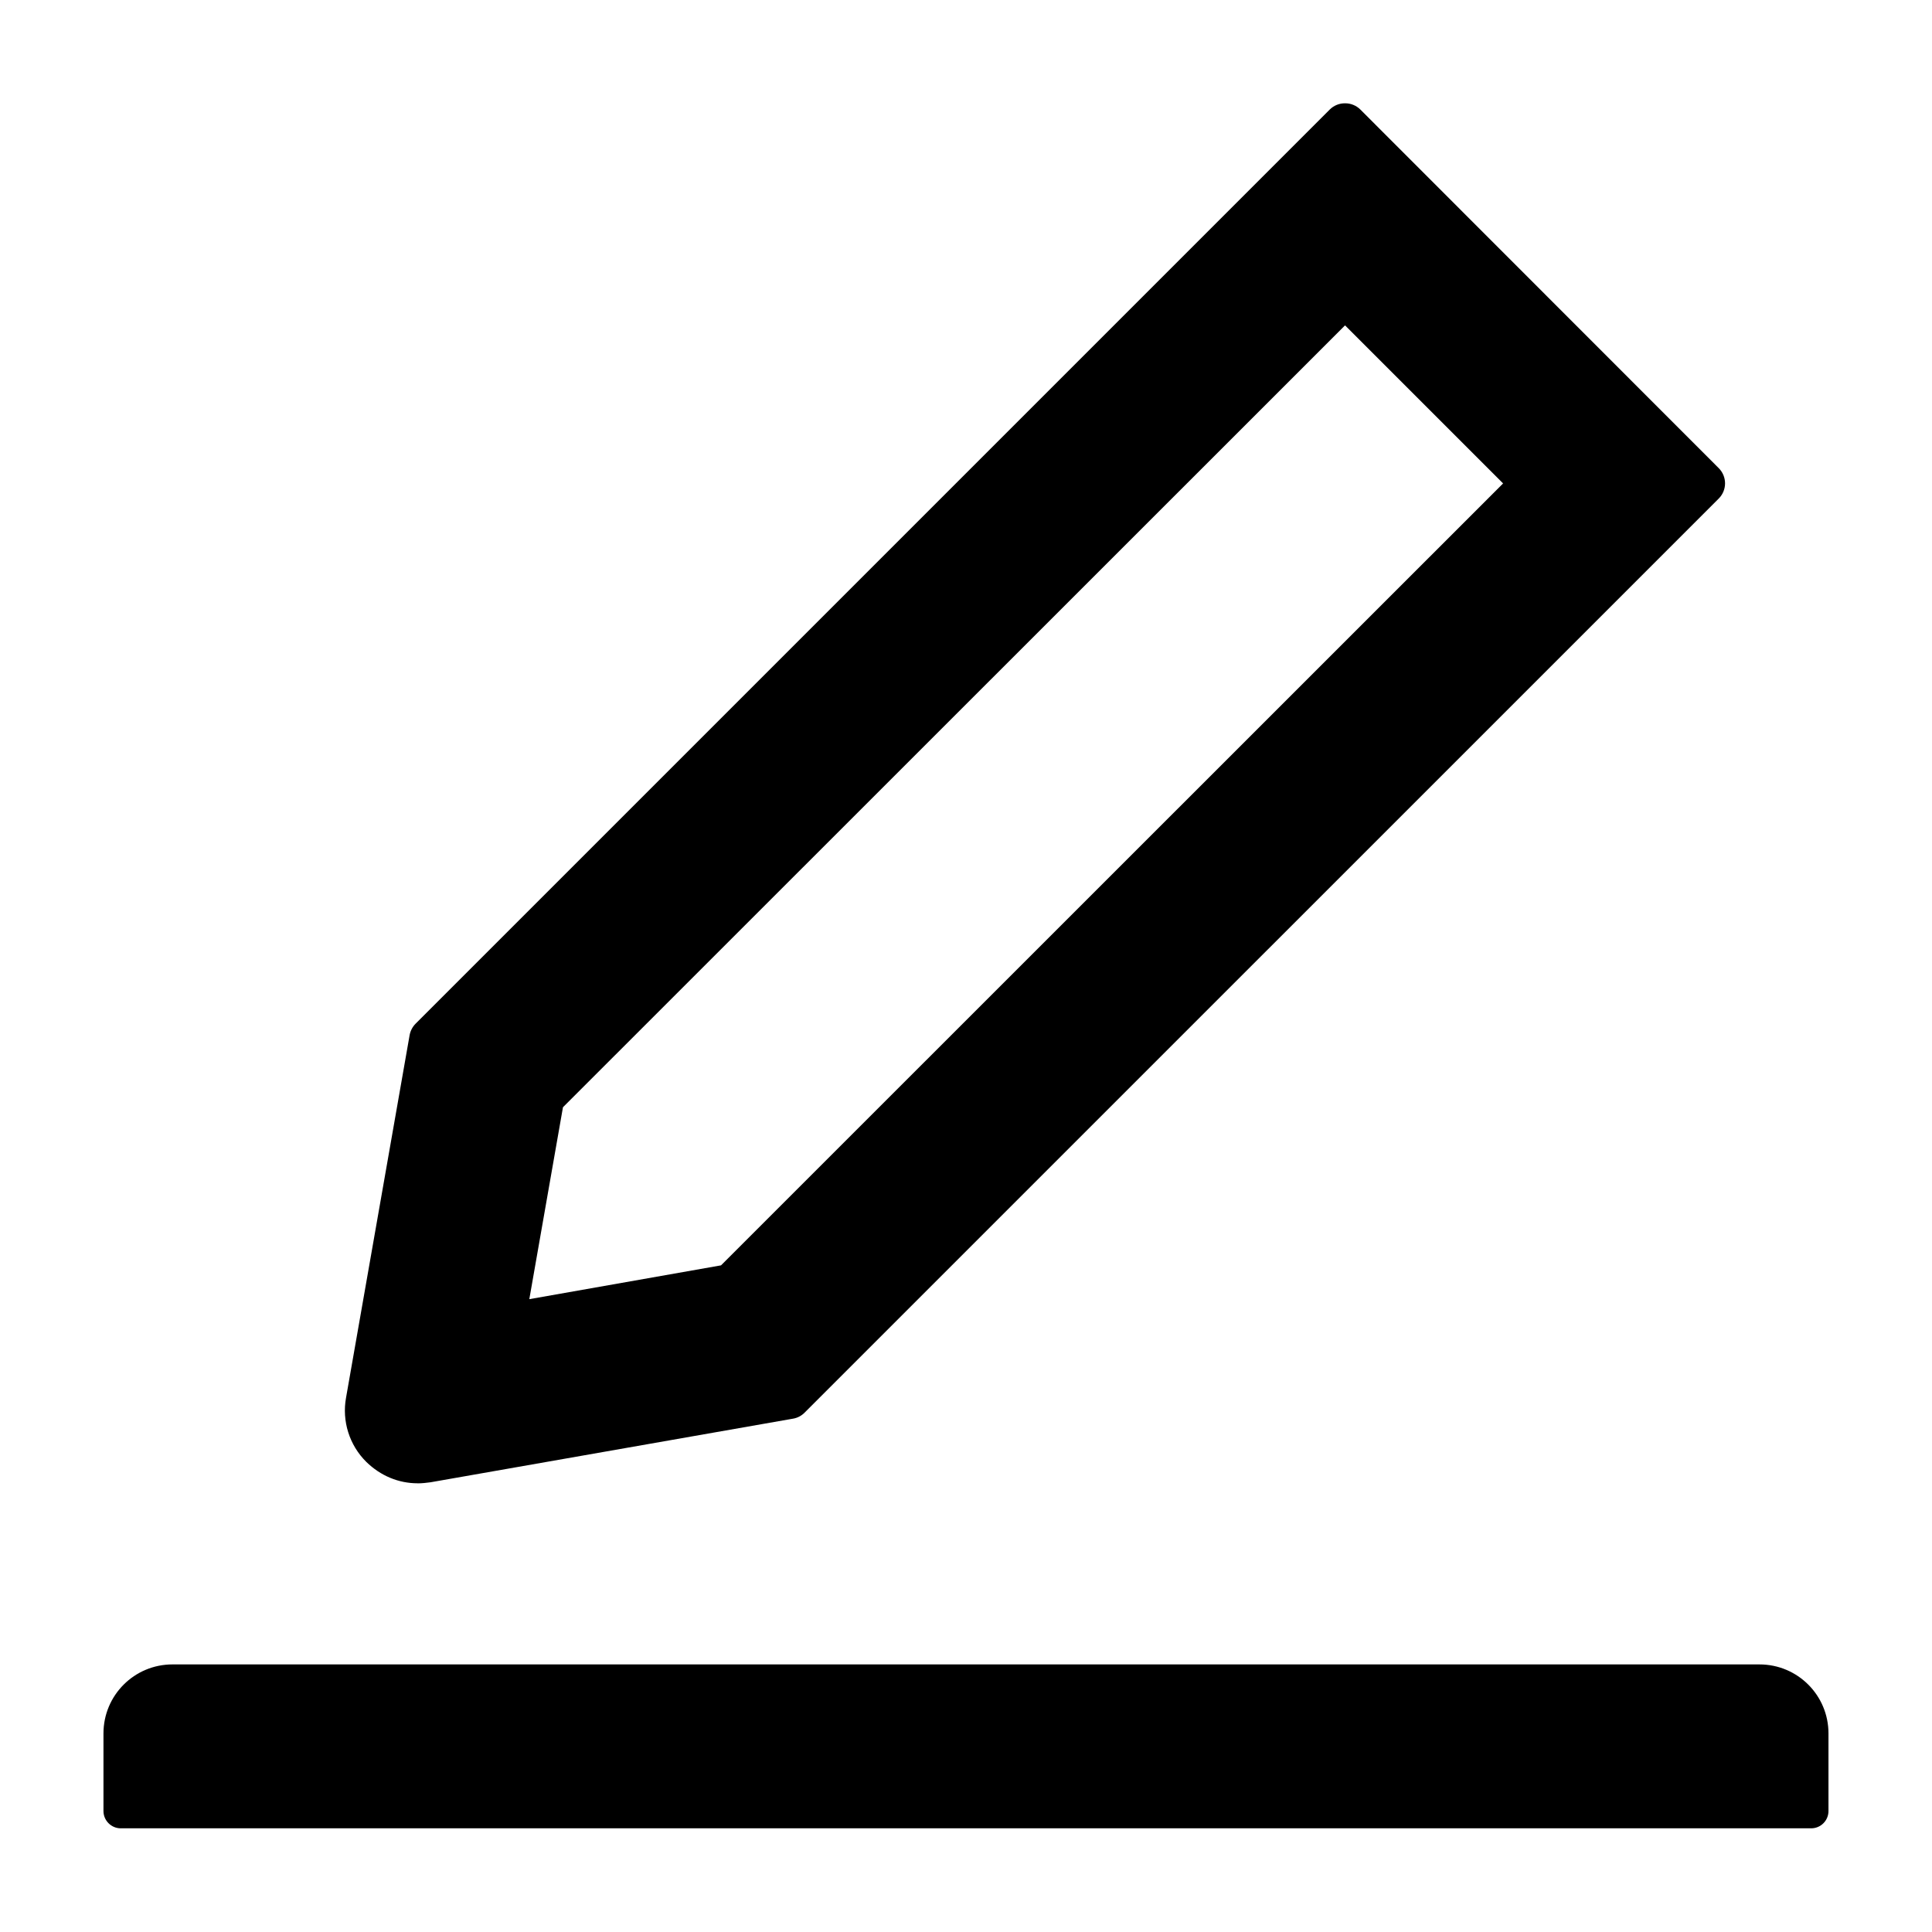
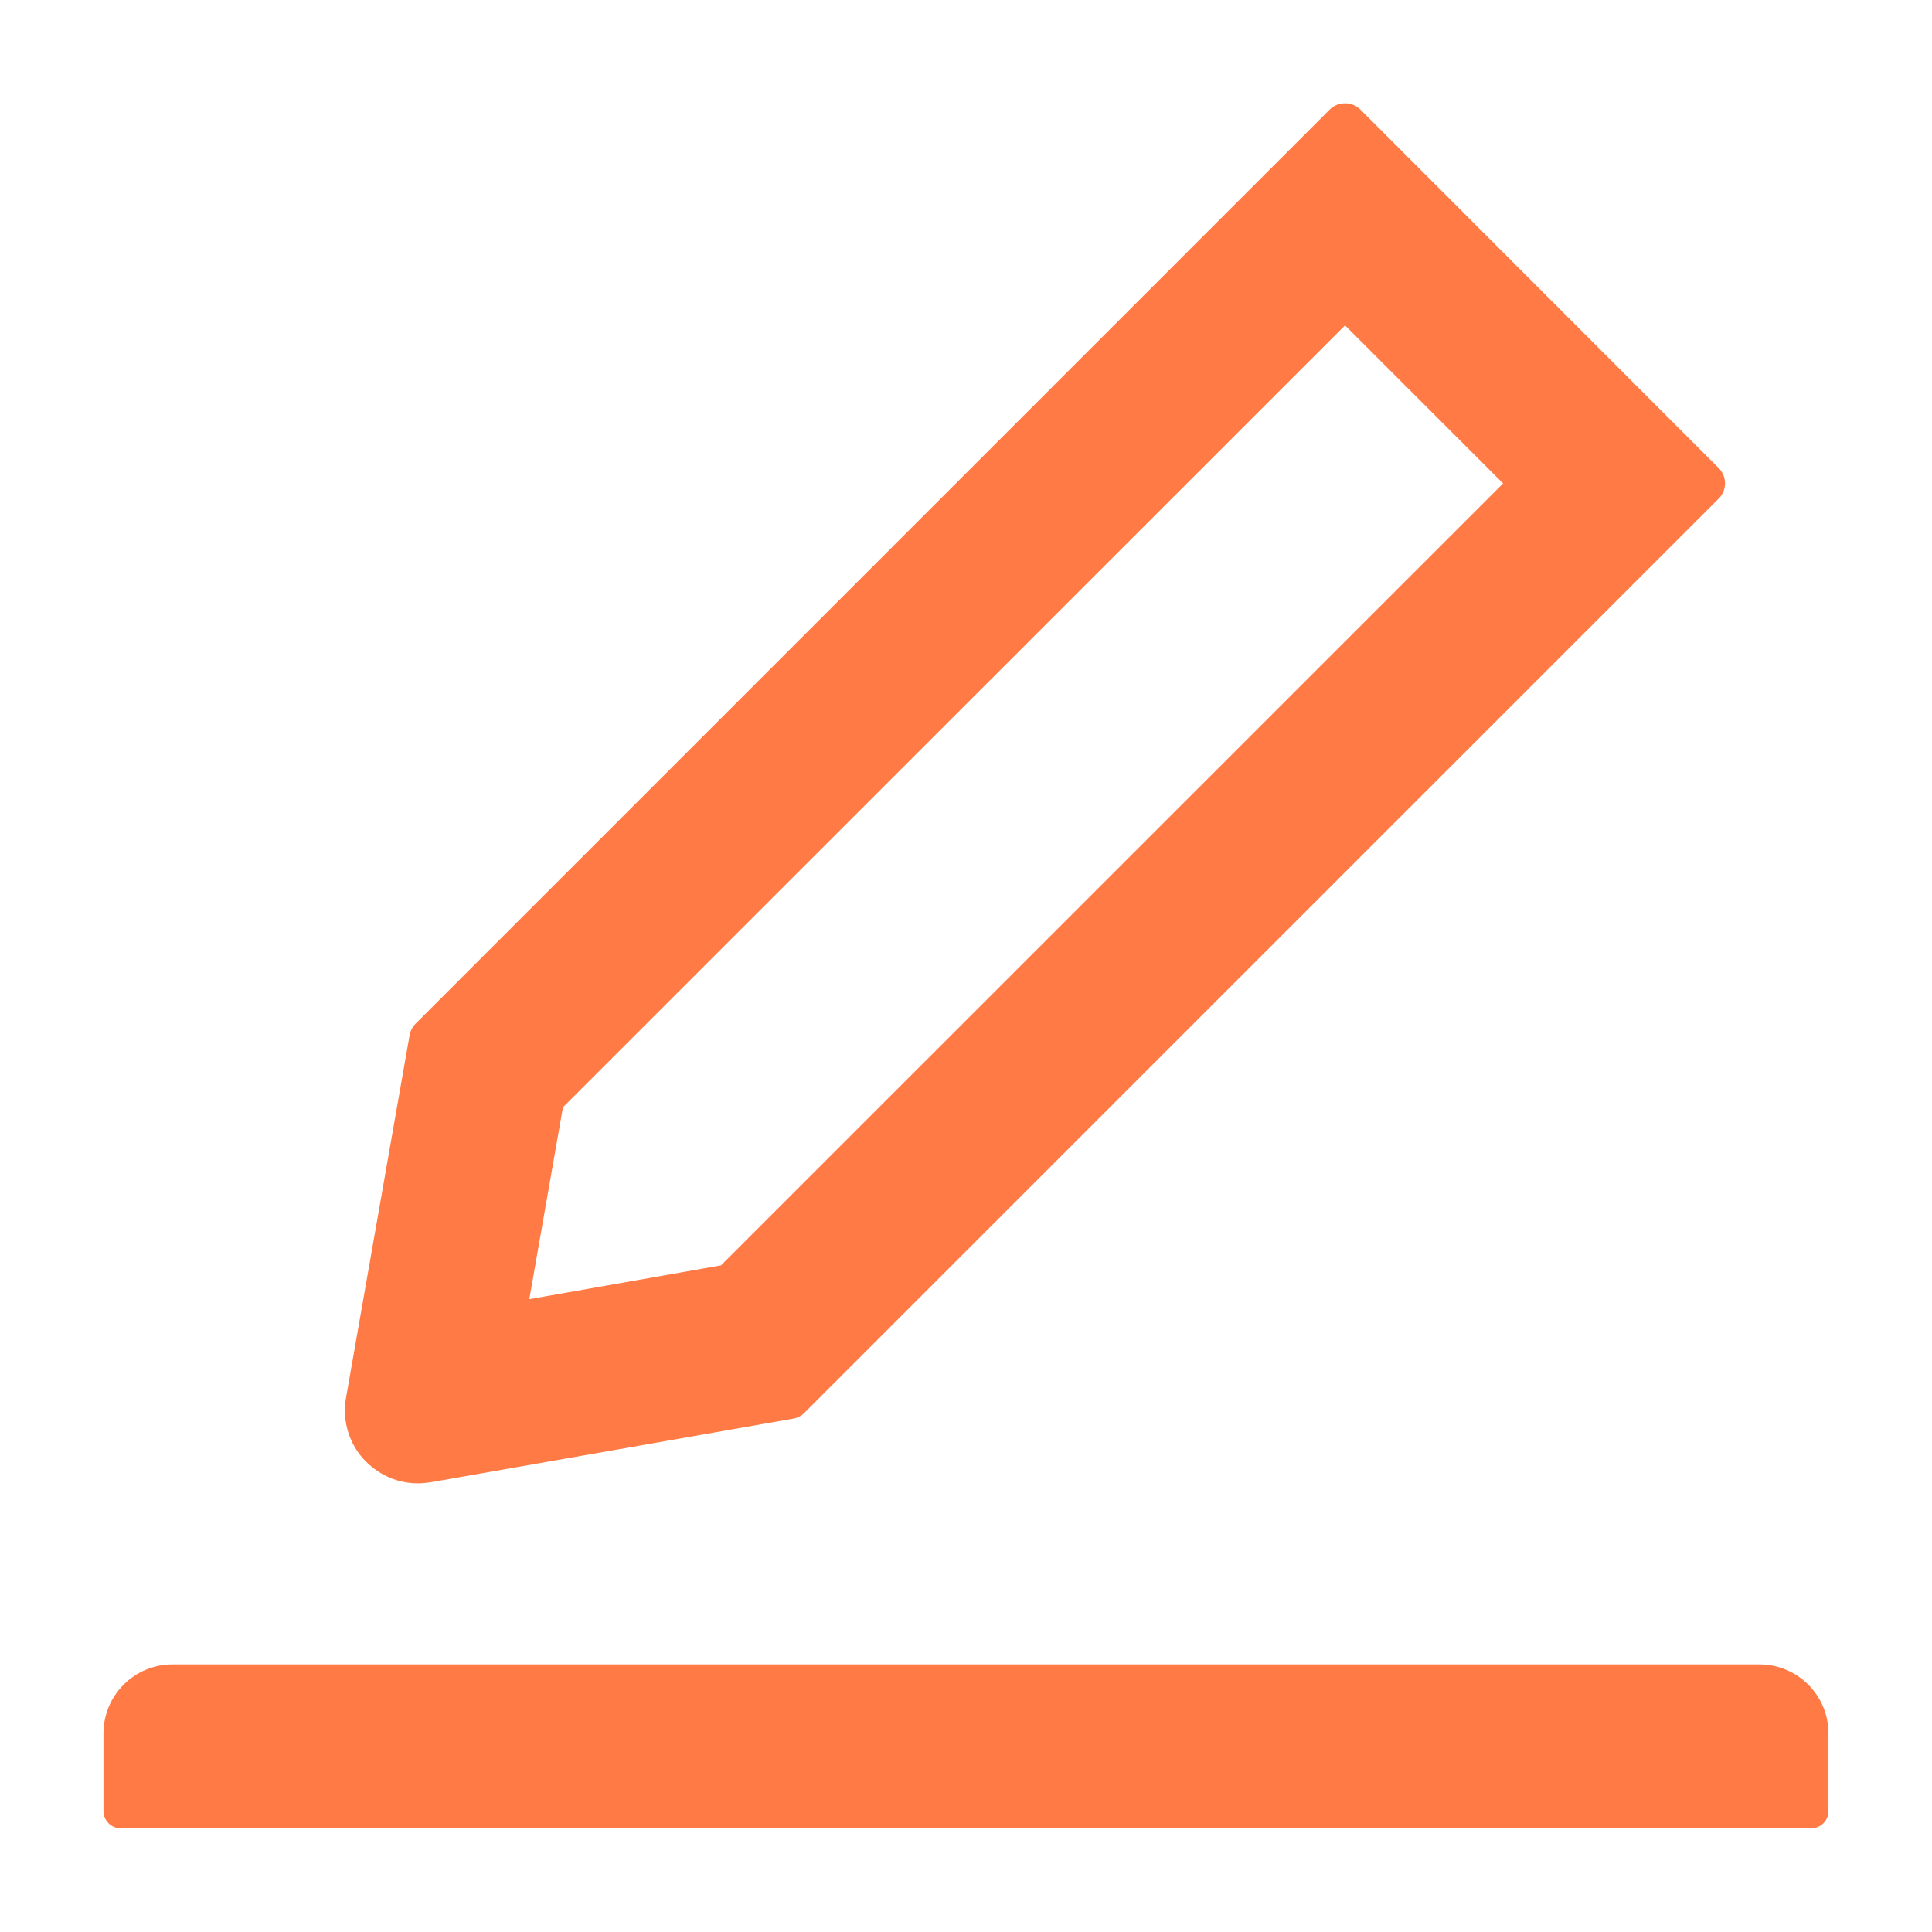
- <svg xmlns="http://www.w3.org/2000/svg" t="1618358645792" class="icon" viewBox="0 0 1024 1024" version="1.1" p-id="1127" width="16" height="16">
+ <svg xmlns="http://www.w3.org/2000/svg" fill="#ff7a45" t="1618358645792" class="icon" viewBox="0 0 1024 1024" version="1.1" p-id="1127" width="25" height="25">
  <path d="M221.355 786.204c2.276 0 4.551-0.256 6.855-0.569l192.228-33.735a11.207 11.207 0 0 0 6.059-3.214L910.962 264.249a11.378 11.378 0 0 0 0-16.128l-189.952-190.066a11.321 11.321 0 0 0-8.107-3.3 11.292 11.292 0 0 0-8.107 3.3L220.331 542.521a11.605 11.605 0 0 0-3.214 6.059l-33.707 192.228a38.286 38.286 0 0 0 10.752 34.048c7.538 7.339 17.038 11.321 27.193 11.321z m77.028-199.339L712.903 172.459l83.769 83.769-414.521 414.436-101.604 17.92 17.835-101.717z m634.169 295.31H91.42c-20.224 0-36.58 16.356-36.58 36.58v41.131c0 5.035 4.124 9.159 9.159 9.159h896a9.159 9.159 0 0 0 9.131-9.159V918.756c0-20.224-16.356-36.58-36.58-36.58z" p-id="1128" />
</svg>
